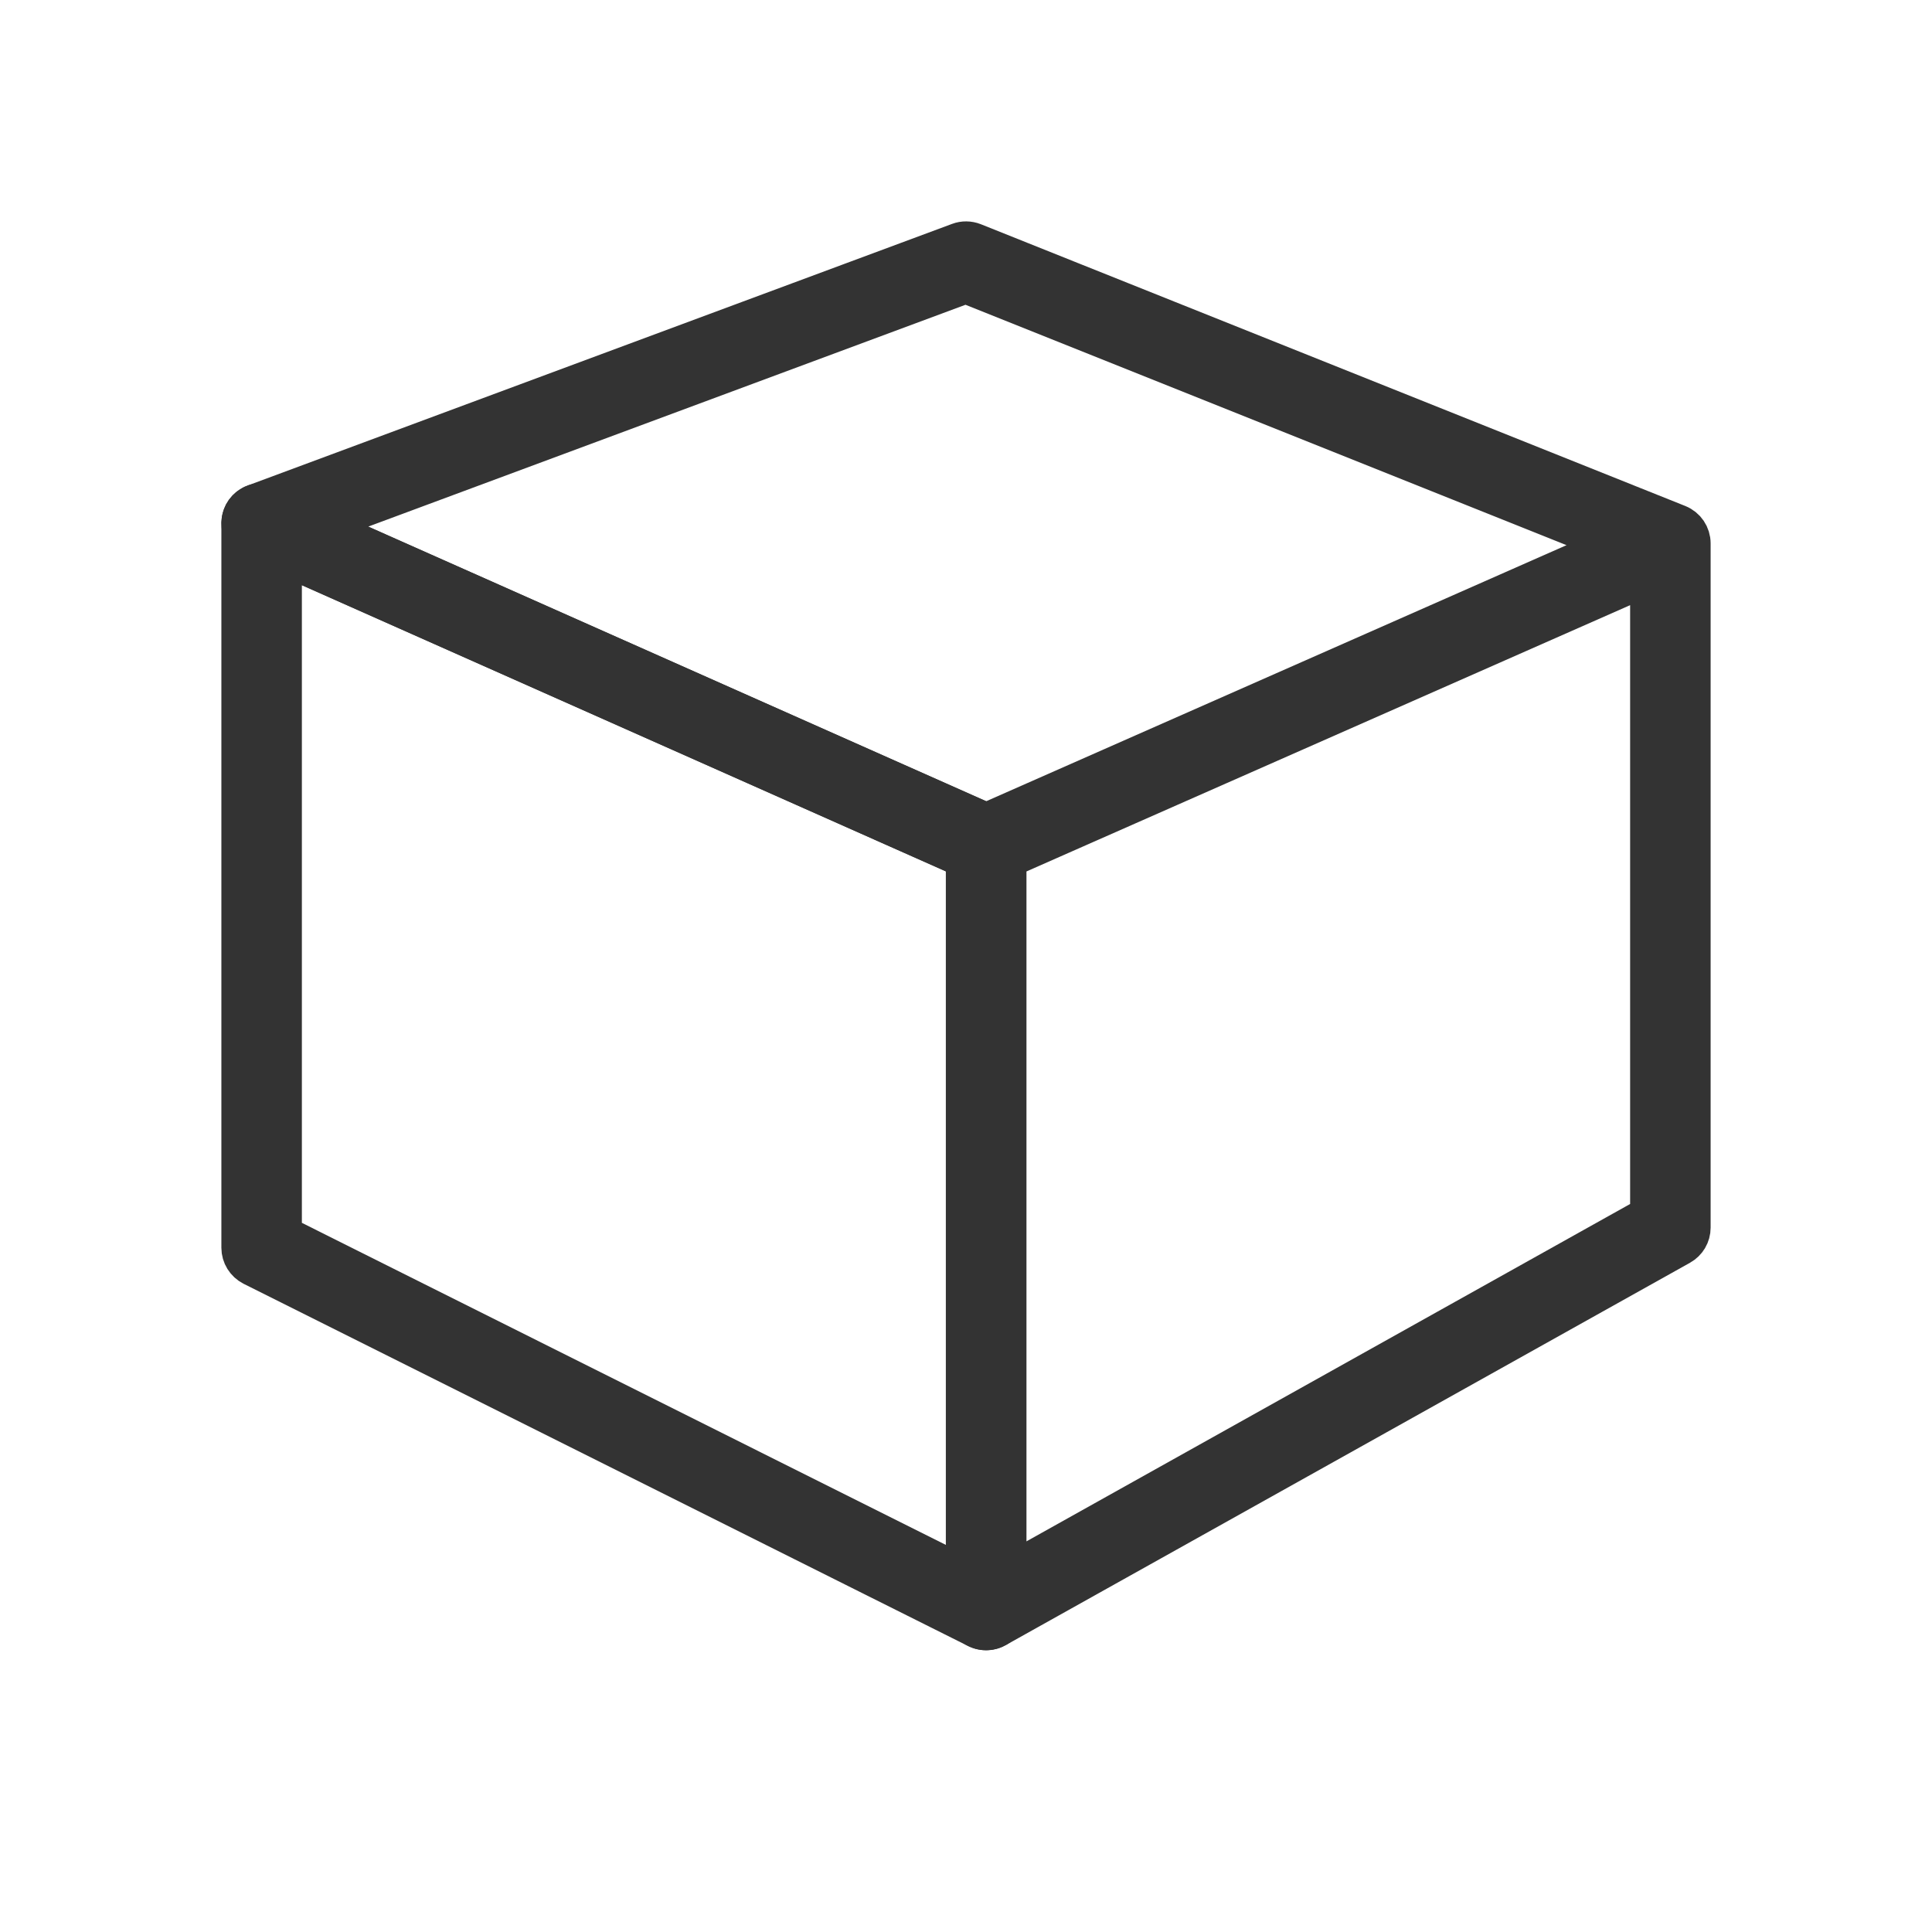
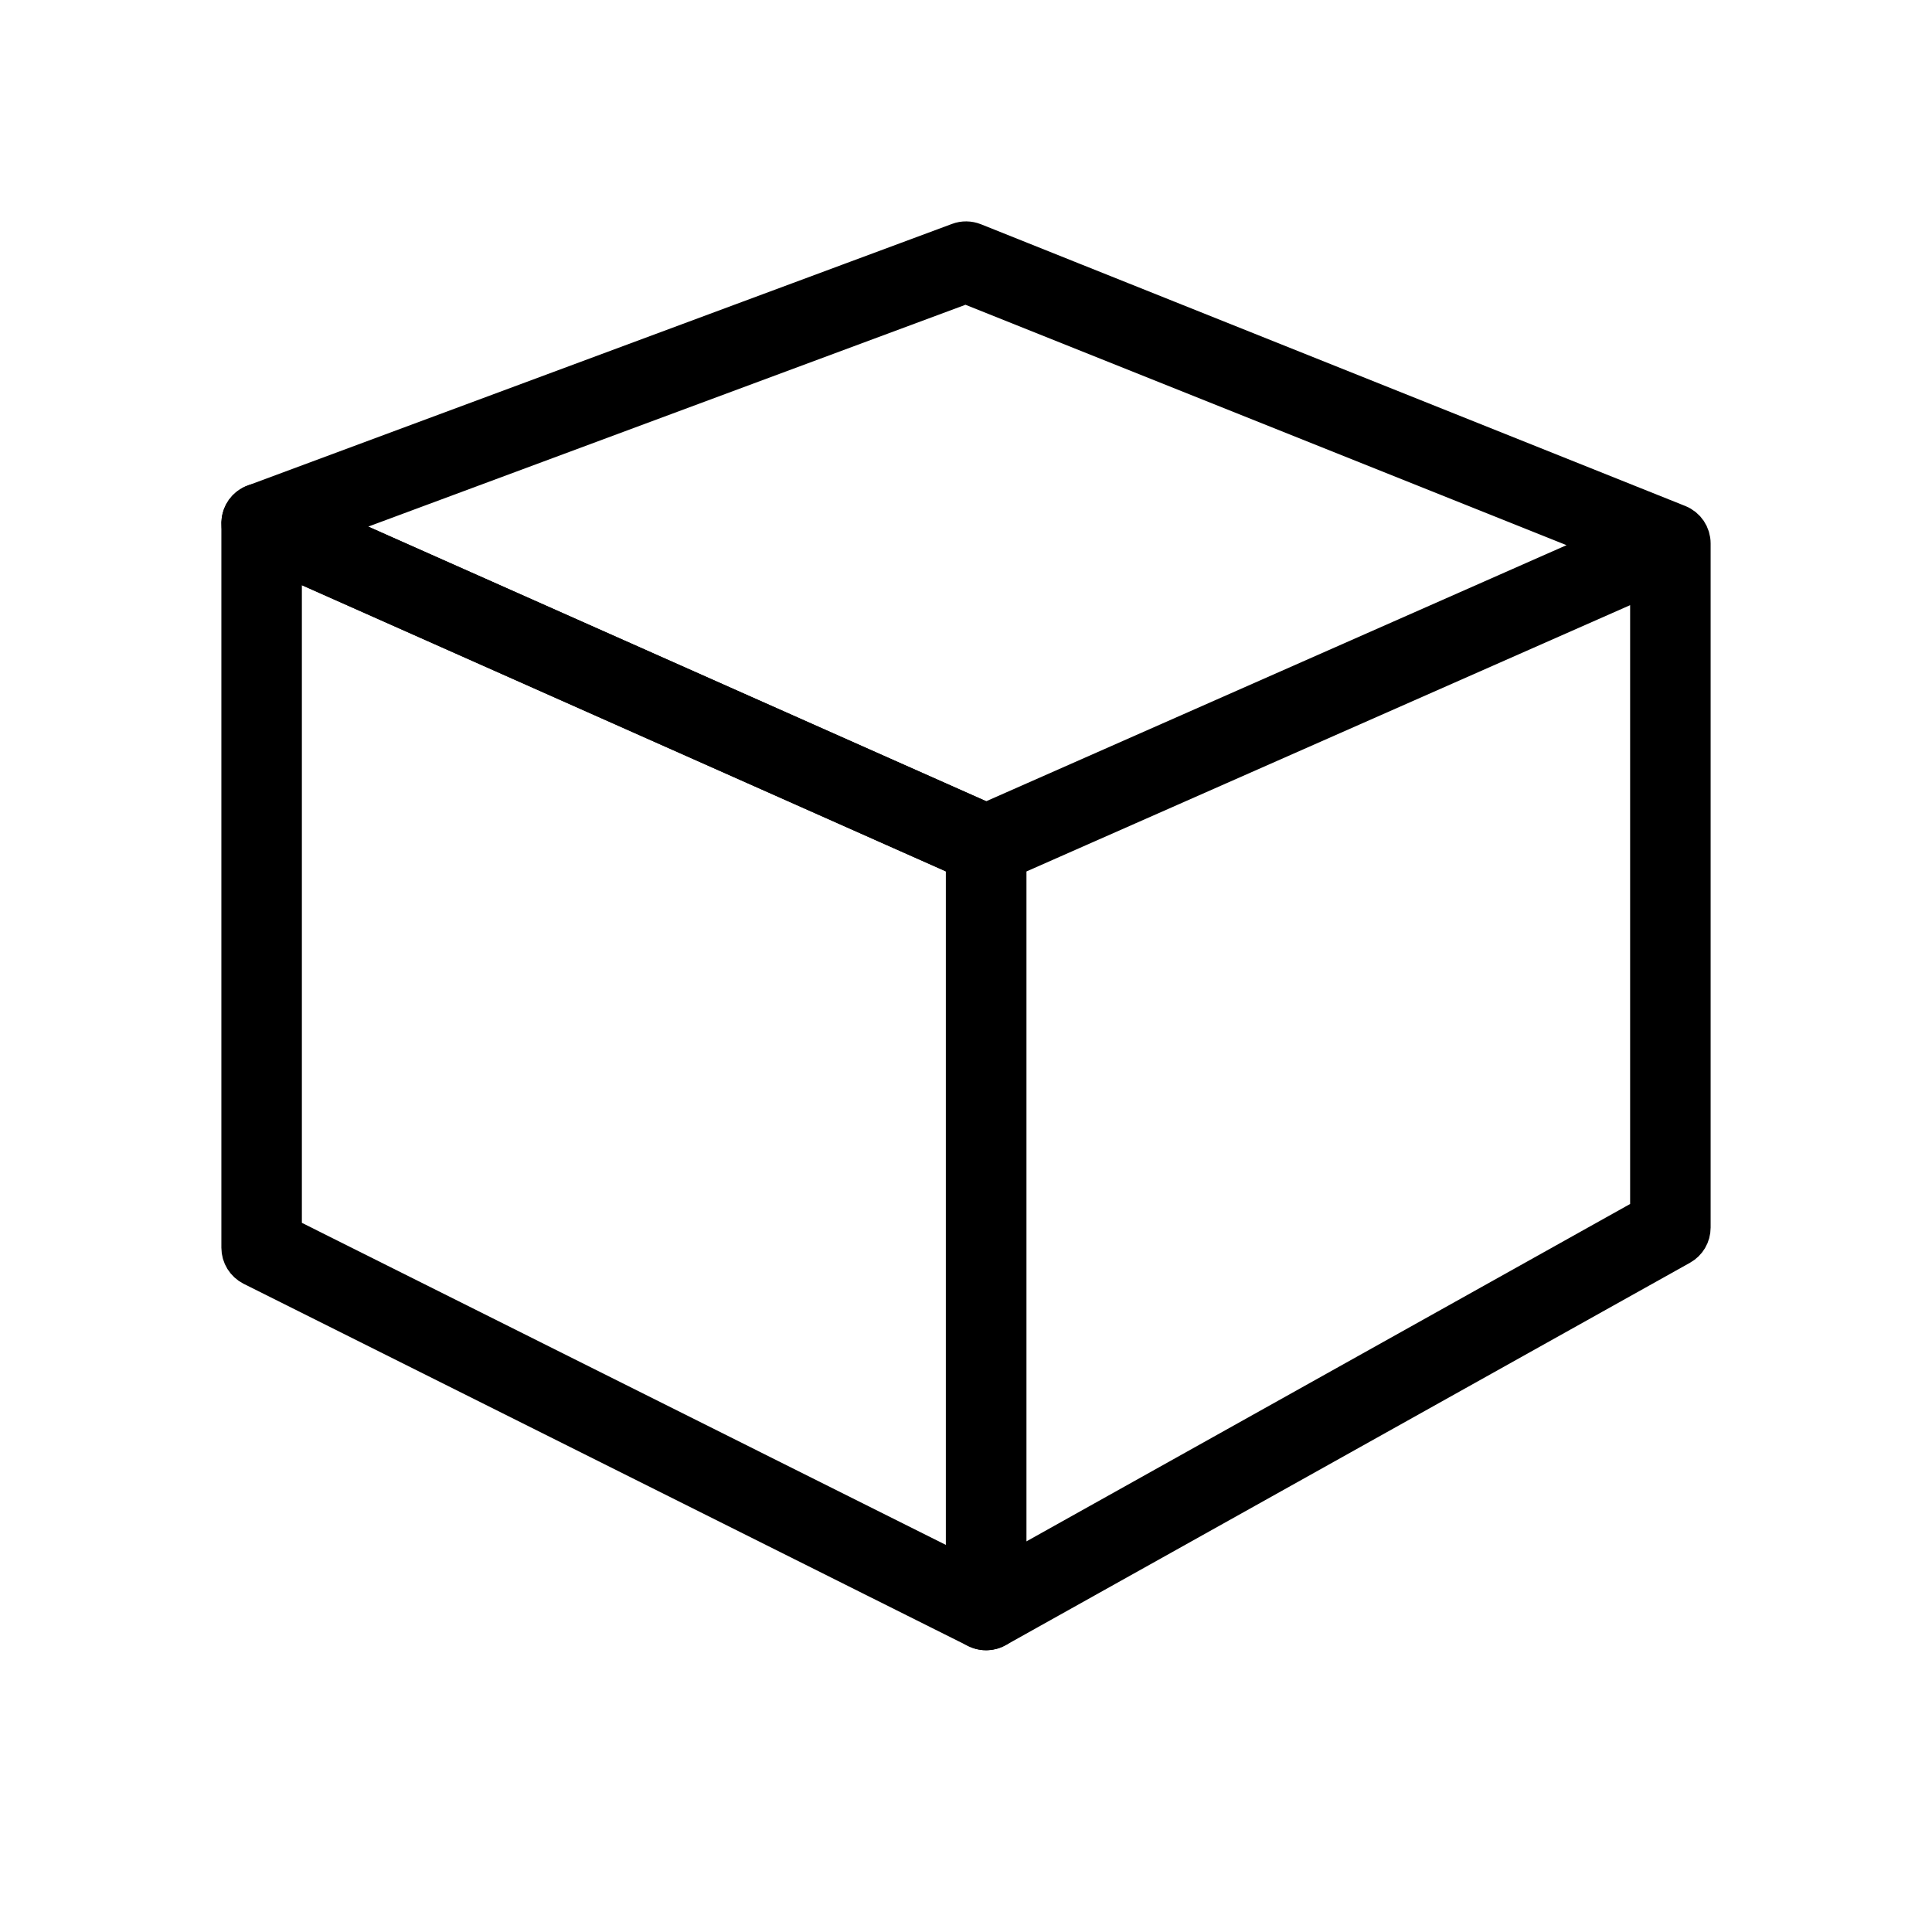
<svg xmlns="http://www.w3.org/2000/svg" width="24" height="24" viewBox="0 0 24 24" fill="none">
-   <path fill-rule="evenodd" clip-rule="evenodd" d="M3.114 6.29C3.185 6.244 3.274 6.237 3.352 6.272L12.351 10.271C12.442 10.312 12.5 10.401 12.5 10.5V20C12.5 20.087 12.455 20.167 12.381 20.213C12.308 20.258 12.216 20.262 12.138 20.224L3.138 15.724C3.054 15.681 3 15.595 3 15.5V6.5C3 6.415 3.043 6.336 3.114 6.29ZM3.5 6.885V15.345L12 19.596V10.662L3.5 6.885Z" fill="#333333" stroke="#333333" stroke-width="0.5" stroke-linejoin="round" />
-   <path fill-rule="evenodd" clip-rule="evenodd" d="M11.913 3.016C11.971 2.994 12.035 2.995 12.093 3.018L20.843 6.518C20.938 6.556 21 6.648 21 6.75V15.25C21 15.341 20.951 15.424 20.872 15.468L12.372 20.218C12.294 20.262 12.2 20.261 12.123 20.216C12.047 20.171 12 20.089 12 20V10.662L3.148 6.728C3.056 6.687 2.997 6.594 3 6.492C3.003 6.391 3.068 6.301 3.163 6.266L11.913 3.016ZM12.5 10.663V19.574L20.5 15.103V7.134L12.5 10.663ZM20.105 6.761L11.997 3.518L3.912 6.521L12.25 10.227L20.105 6.761Z" fill="#333333" stroke="#333333" stroke-width="0.5" stroke-linejoin="round" />
+   <path fill-rule="evenodd" clip-rule="evenodd" d="M3.114 6.29C3.185 6.244 3.274 6.237 3.352 6.272L12.351 10.271C12.442 10.312 12.5 10.401 12.5 10.5V20C12.5 20.087 12.455 20.167 12.381 20.213C12.308 20.258 12.216 20.262 12.138 20.224L3.138 15.724C3.054 15.681 3 15.595 3 15.5V6.5C3 6.415 3.043 6.336 3.114 6.29ZM3.5 6.885V15.345L12 19.596V10.662L3.5 6.885Z" fill="currentColor" stroke="currentColor" stroke-width="0.5" stroke-linejoin="round" />
+   <path fill-rule="evenodd" clip-rule="evenodd" d="M11.913 3.016C11.971 2.994 12.035 2.995 12.093 3.018L20.843 6.518C20.938 6.556 21 6.648 21 6.75V15.25C21 15.341 20.951 15.424 20.872 15.468L12.372 20.218C12.294 20.262 12.2 20.261 12.123 20.216C12.047 20.171 12 20.089 12 20V10.662L3.148 6.728C3.056 6.687 2.997 6.594 3 6.492C3.003 6.391 3.068 6.301 3.163 6.266L11.913 3.016ZM12.5 10.663V19.574L20.5 15.103V7.134L12.5 10.663ZM20.105 6.761L11.997 3.518L3.912 6.521L12.25 10.227L20.105 6.761Z" fill="currentColor" stroke="currentColor" stroke-width="0.5" stroke-linejoin="round" />
</svg>
